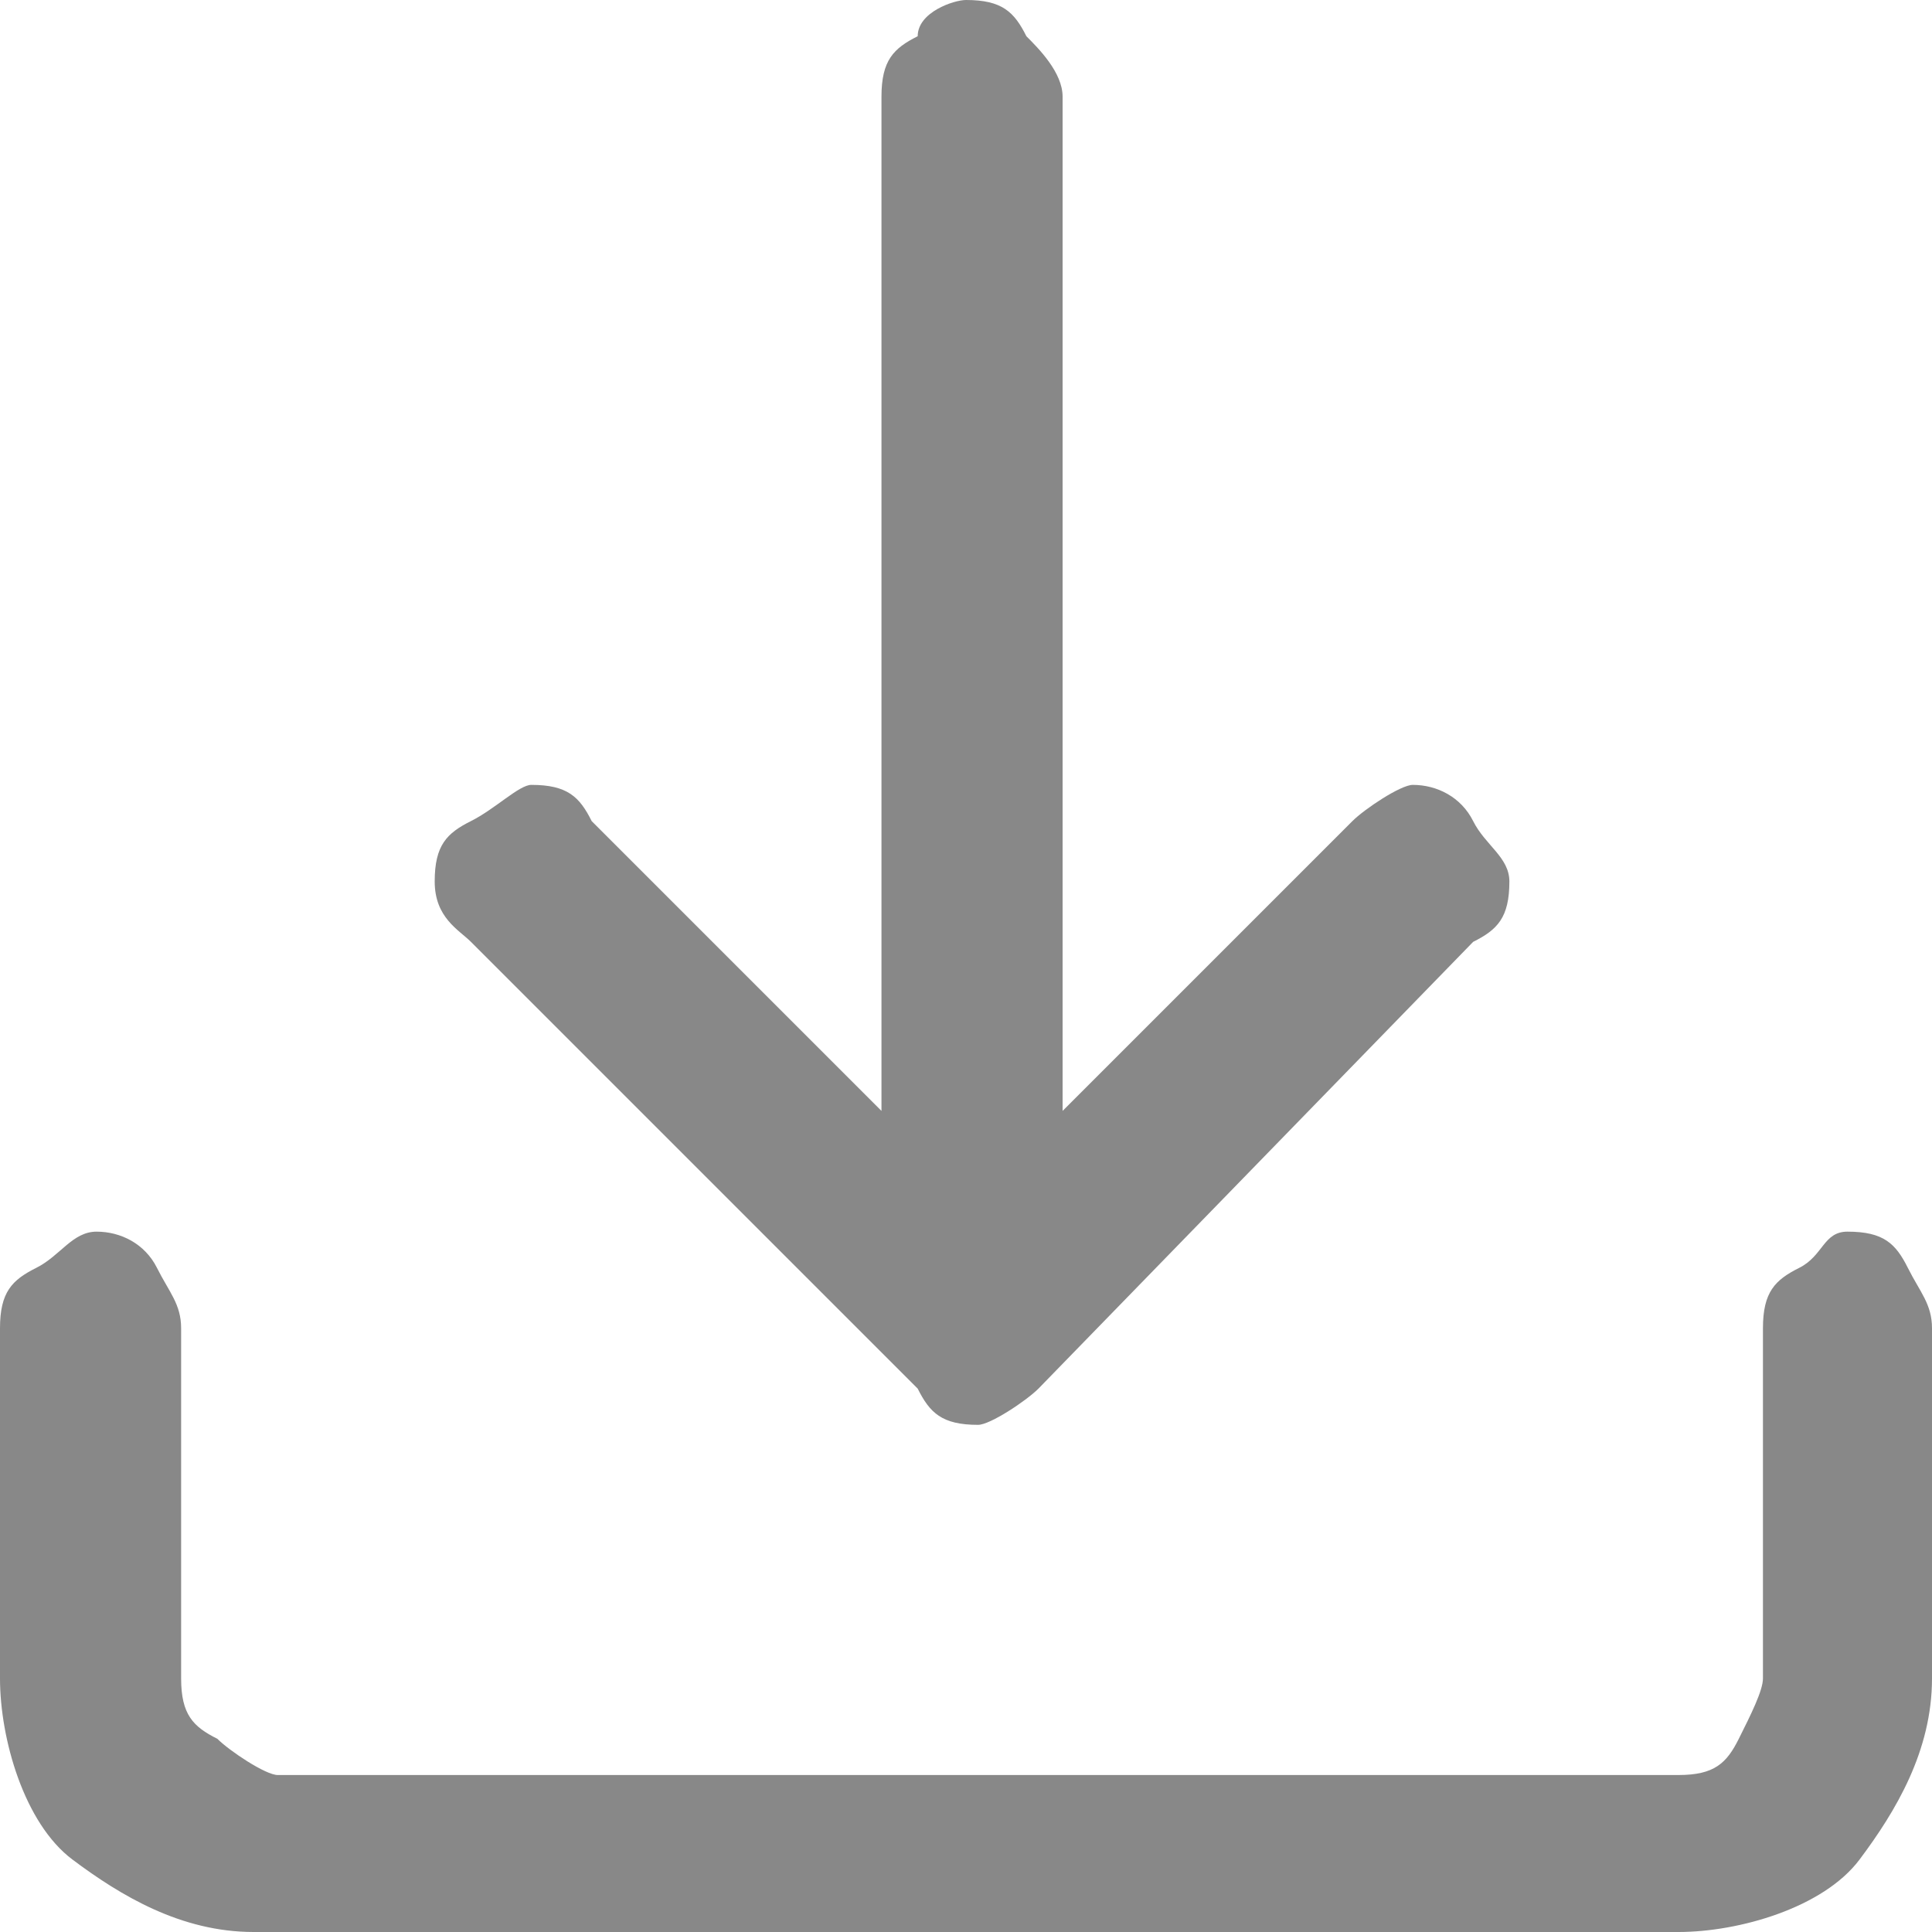
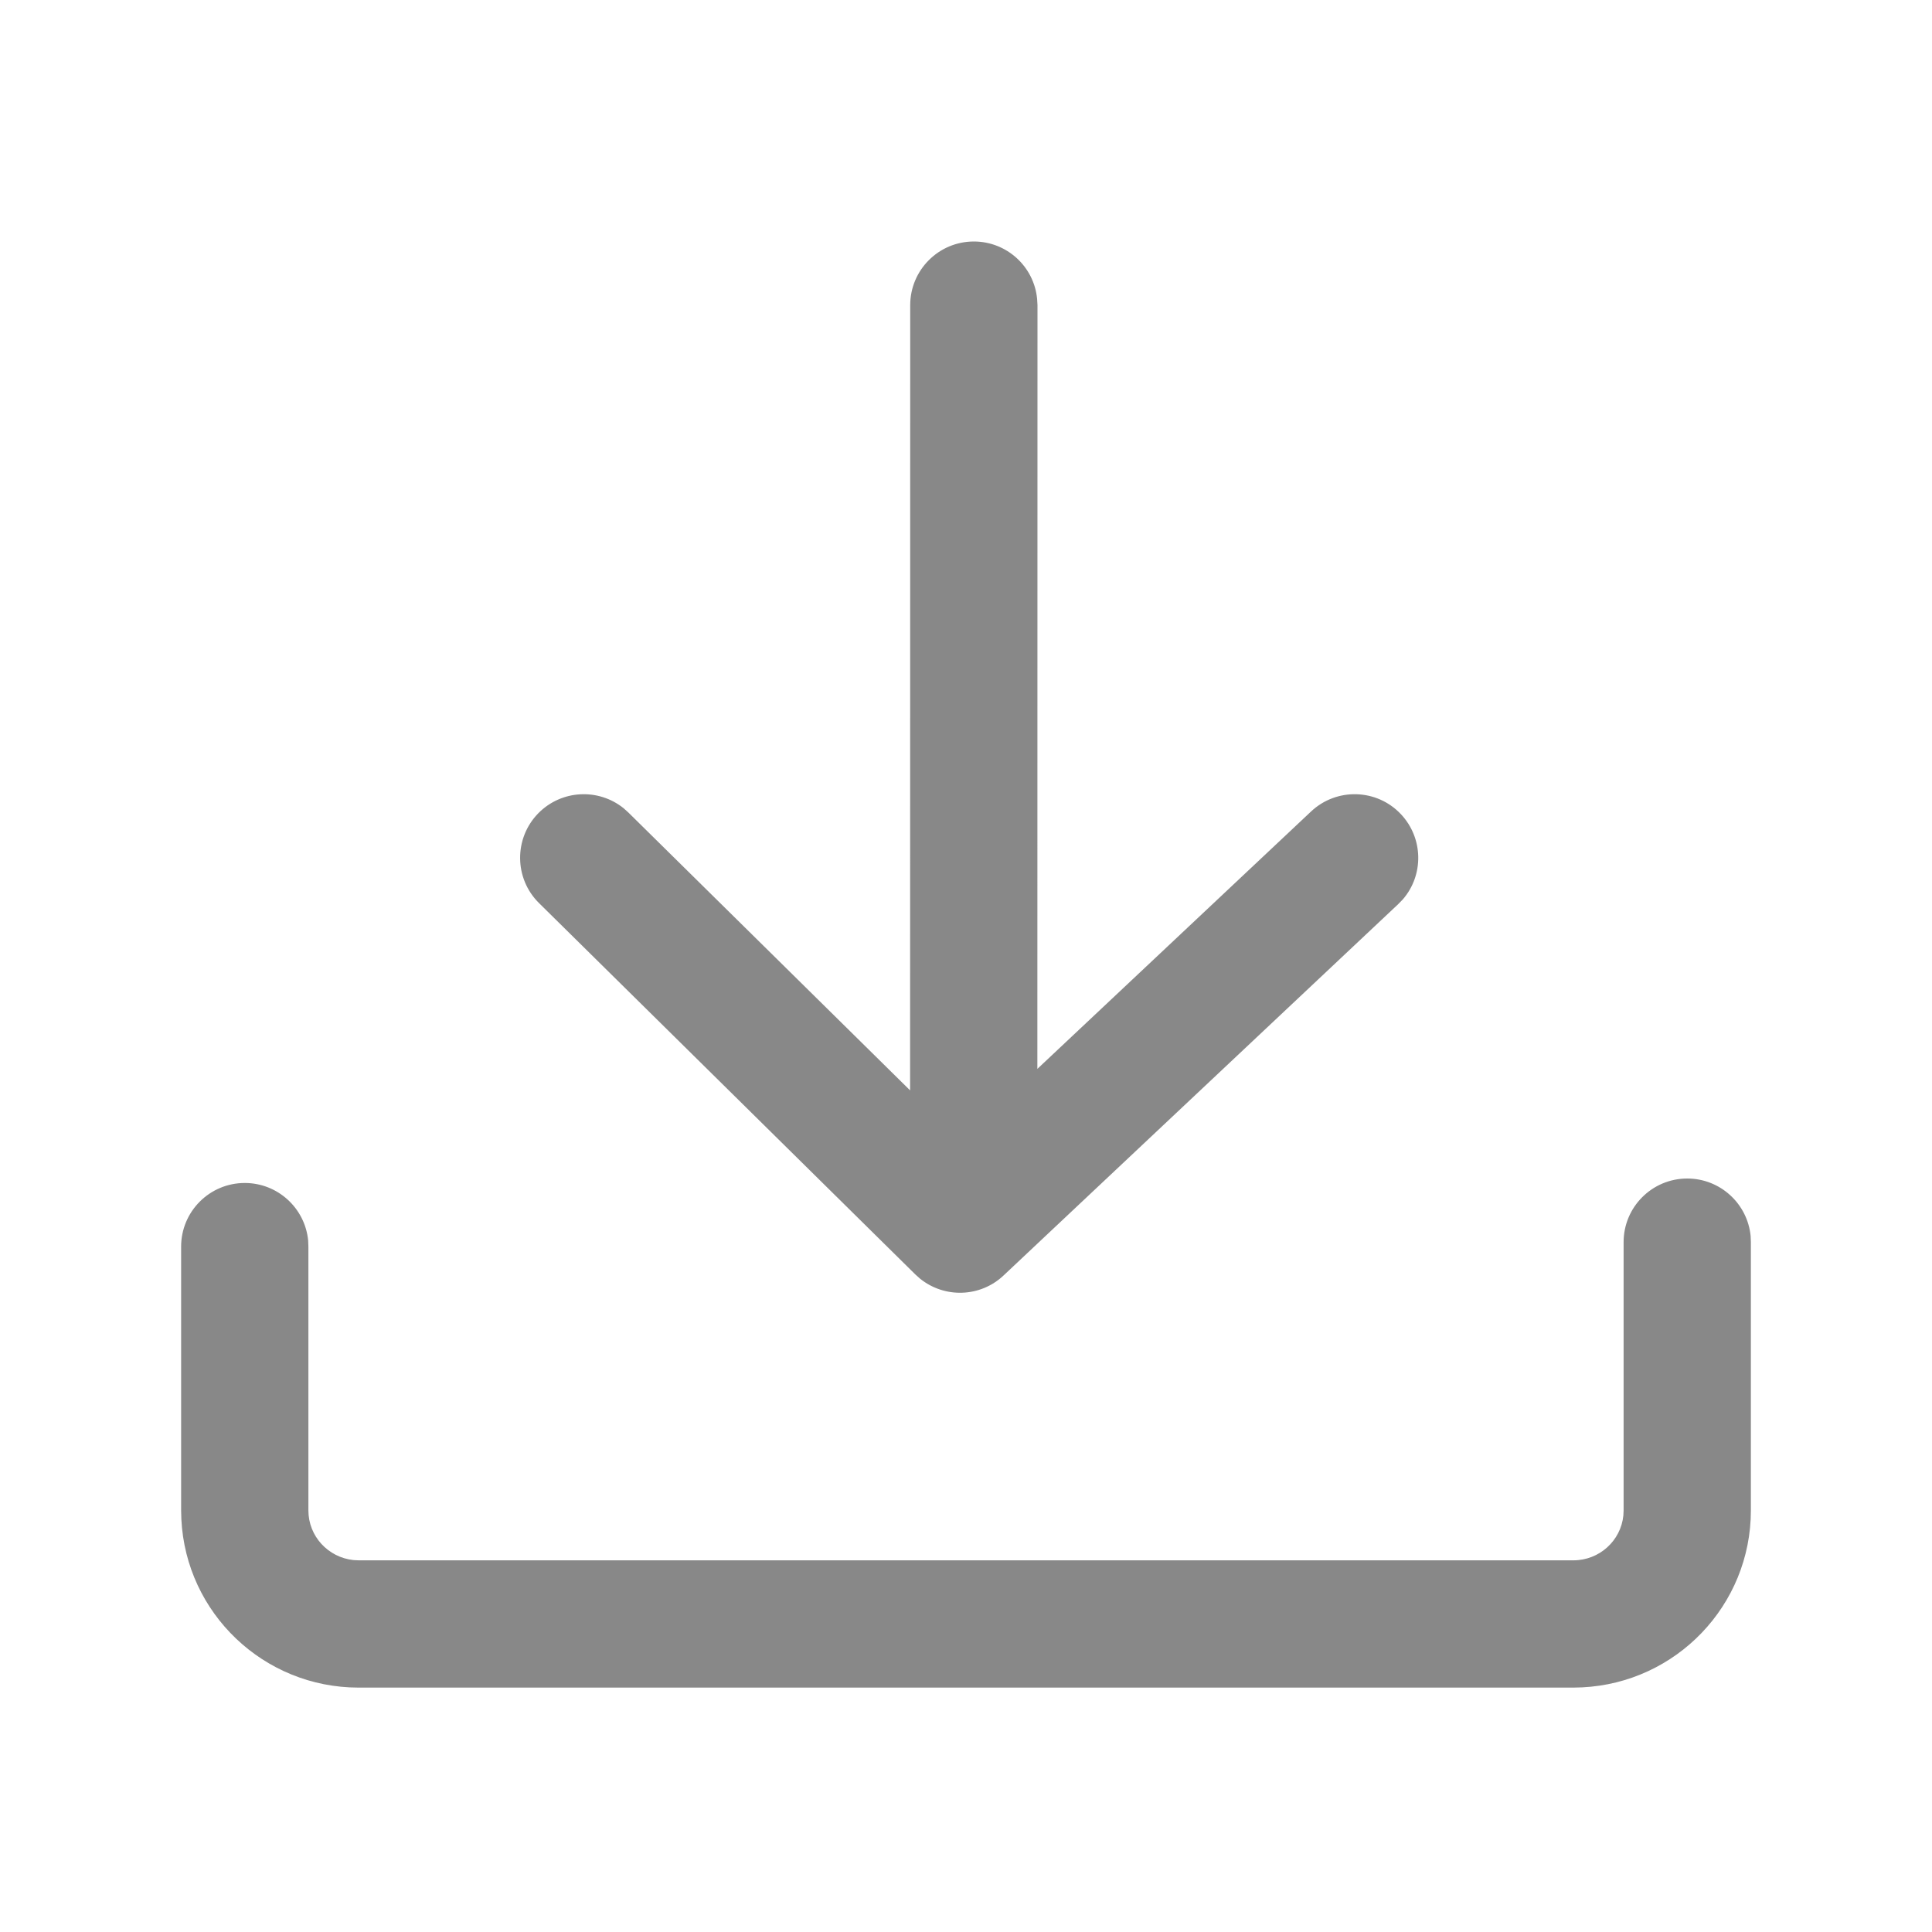
- <svg xmlns="http://www.w3.org/2000/svg" version="1.1" id="图层_1" x="0px" y="0px" viewBox="0 0 16 16" style="enable-background:new 0 0 16 16;" xml:space="preserve">
-   <style type="text/css">
- 	.st0{fill:#888888;}
- </style>
-   <g id="页面-1">
-     <g id="页面说明-图标" transform="translate(-1004, -623)">
-       <g id="导出" transform="translate(1005, 624)">
-         <path id="形状" class="st0" d="M14.3,9.2c0.3,0,0.4,0.1,0.5,0.3S15,9.8,15,10v2.9c0,0.6-0.3,1.1-0.6,1.5s-1,0.6-1.5,0.6H1.1     c-0.6,0-1.1-0.3-1.5-0.6s-0.6-1-0.6-1.5V10c0-0.3,0.1-0.4,0.3-0.5s0.3-0.3,0.5-0.3s0.4,0.1,0.5,0.3S0.5,9.8,0.5,10v2.9     c0,0.3,0.1,0.4,0.3,0.5c0.1,0.1,0.4,0.3,0.5,0.3h11.6c0.3,0,0.4-0.1,0.5-0.3s0.2-0.4,0.2-0.5V10c0-0.3,0.1-0.4,0.3-0.5     S14.1,9.2,14.3,9.2L14.3,9.2z M7-1c0.3,0,0.4,0.1,0.5,0.3c0.1,0.1,0.3,0.3,0.3,0.5v8.4l2.4-2.4c0.1-0.1,0.4-0.3,0.5-0.3     c0.2,0,0.4,0.1,0.5,0.3s0.3,0.3,0.3,0.5c0,0.3-0.1,0.4-0.3,0.5l-3.6,3.7c-0.1,0.1-0.4,0.3-0.5,0.3c-0.3,0-0.4-0.1-0.5-0.3     L2.9,6.8C2.8,6.7,2.6,6.6,2.6,6.3c0-0.3,0.1-0.4,0.3-0.5s0.4-0.3,0.5-0.3c0.3,0,0.4,0.1,0.5,0.3l2.4,2.4v-8.4     c0-0.3,0.1-0.4,0.3-0.5C6.6-0.9,6.9-1,7-1z" />
-       </g>
-     </g>
+ <svg xmlns="http://www.w3.org/2000/svg" width="16px" height="16px" viewBox="0 0 16 16" version="1.1">
+   <g id="icon/按钮/下载" stroke="none" stroke-width="1" fill="none" fill-rule="evenodd">
+     <path d="M13.973,9.76 C14.247,9.76 14.472,9.969 14.498,10.236 L14.5,10.287 L14.5,12.509 C14.5,13.295 13.881,13.936 13.103,13.974 L13.03,13.976 L2.97,13.976 C2.183,13.976 1.54,13.359 1.502,12.582 L1.5,12.509 L1.5,10.324 C1.5,10.033 1.736,9.797 2.027,9.797 C2.301,9.797 2.526,10.006 2.552,10.273 L2.554,10.324 L2.554,12.509 C2.554,12.722 2.717,12.898 2.928,12.92 L2.97,12.922 L13.03,12.922 C13.246,12.922 13.423,12.759 13.444,12.551 L13.446,12.509 L13.446,10.287 C13.446,9.996 13.682,9.76 13.973,9.76 Z M8.065,2 C8.339,2 8.564,2.209 8.589,2.476 L8.592,2.527 L8.591,8.852 L10.857,6.721 C11.069,6.521 11.403,6.531 11.602,6.743 C11.789,6.942 11.792,7.248 11.617,7.449 L11.579,7.488 L8.311,10.563 C8.118,10.745 7.822,10.753 7.619,10.589 L7.58,10.554 L4.464,7.479 C4.257,7.275 4.255,6.941 4.459,6.734 C4.651,6.54 4.956,6.526 5.164,6.693 L5.204,6.729 L7.537,9.03 L7.538,2.527 C7.538,2.236 7.774,2 8.065,2 Z" id="形状结合" fill="#888888" fill-rule="nonzero" />
  </g>
</svg>
